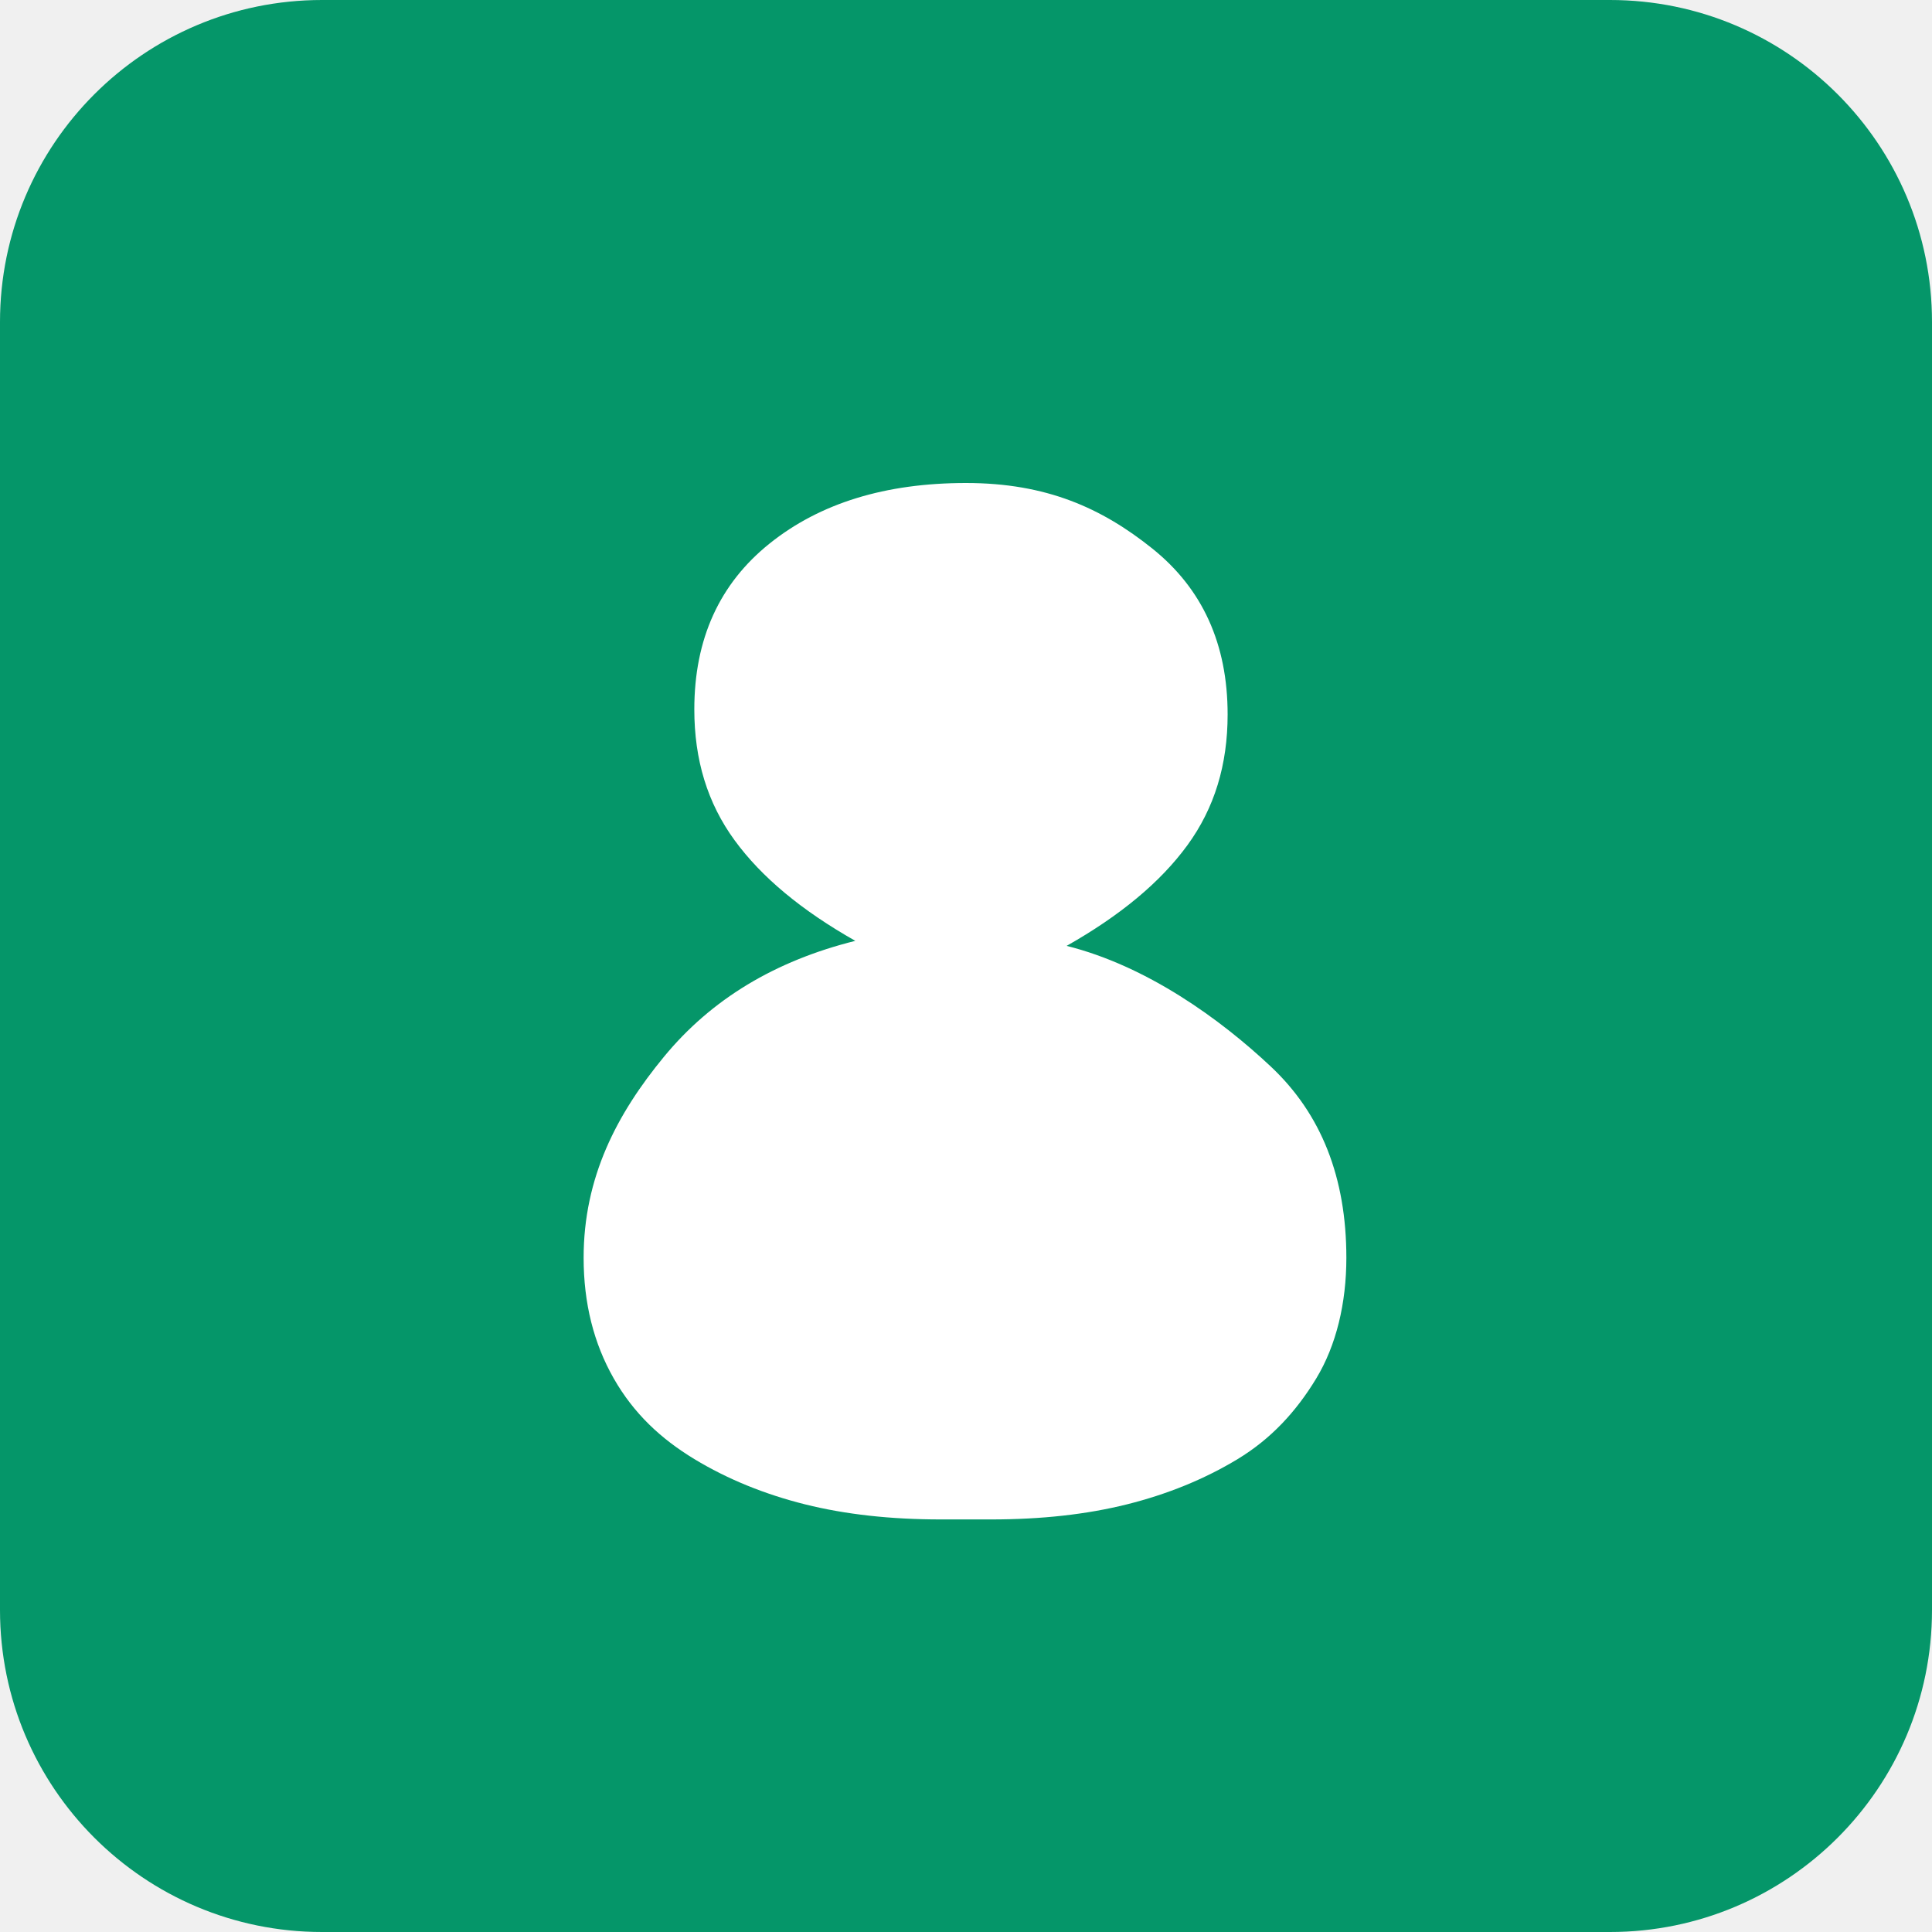
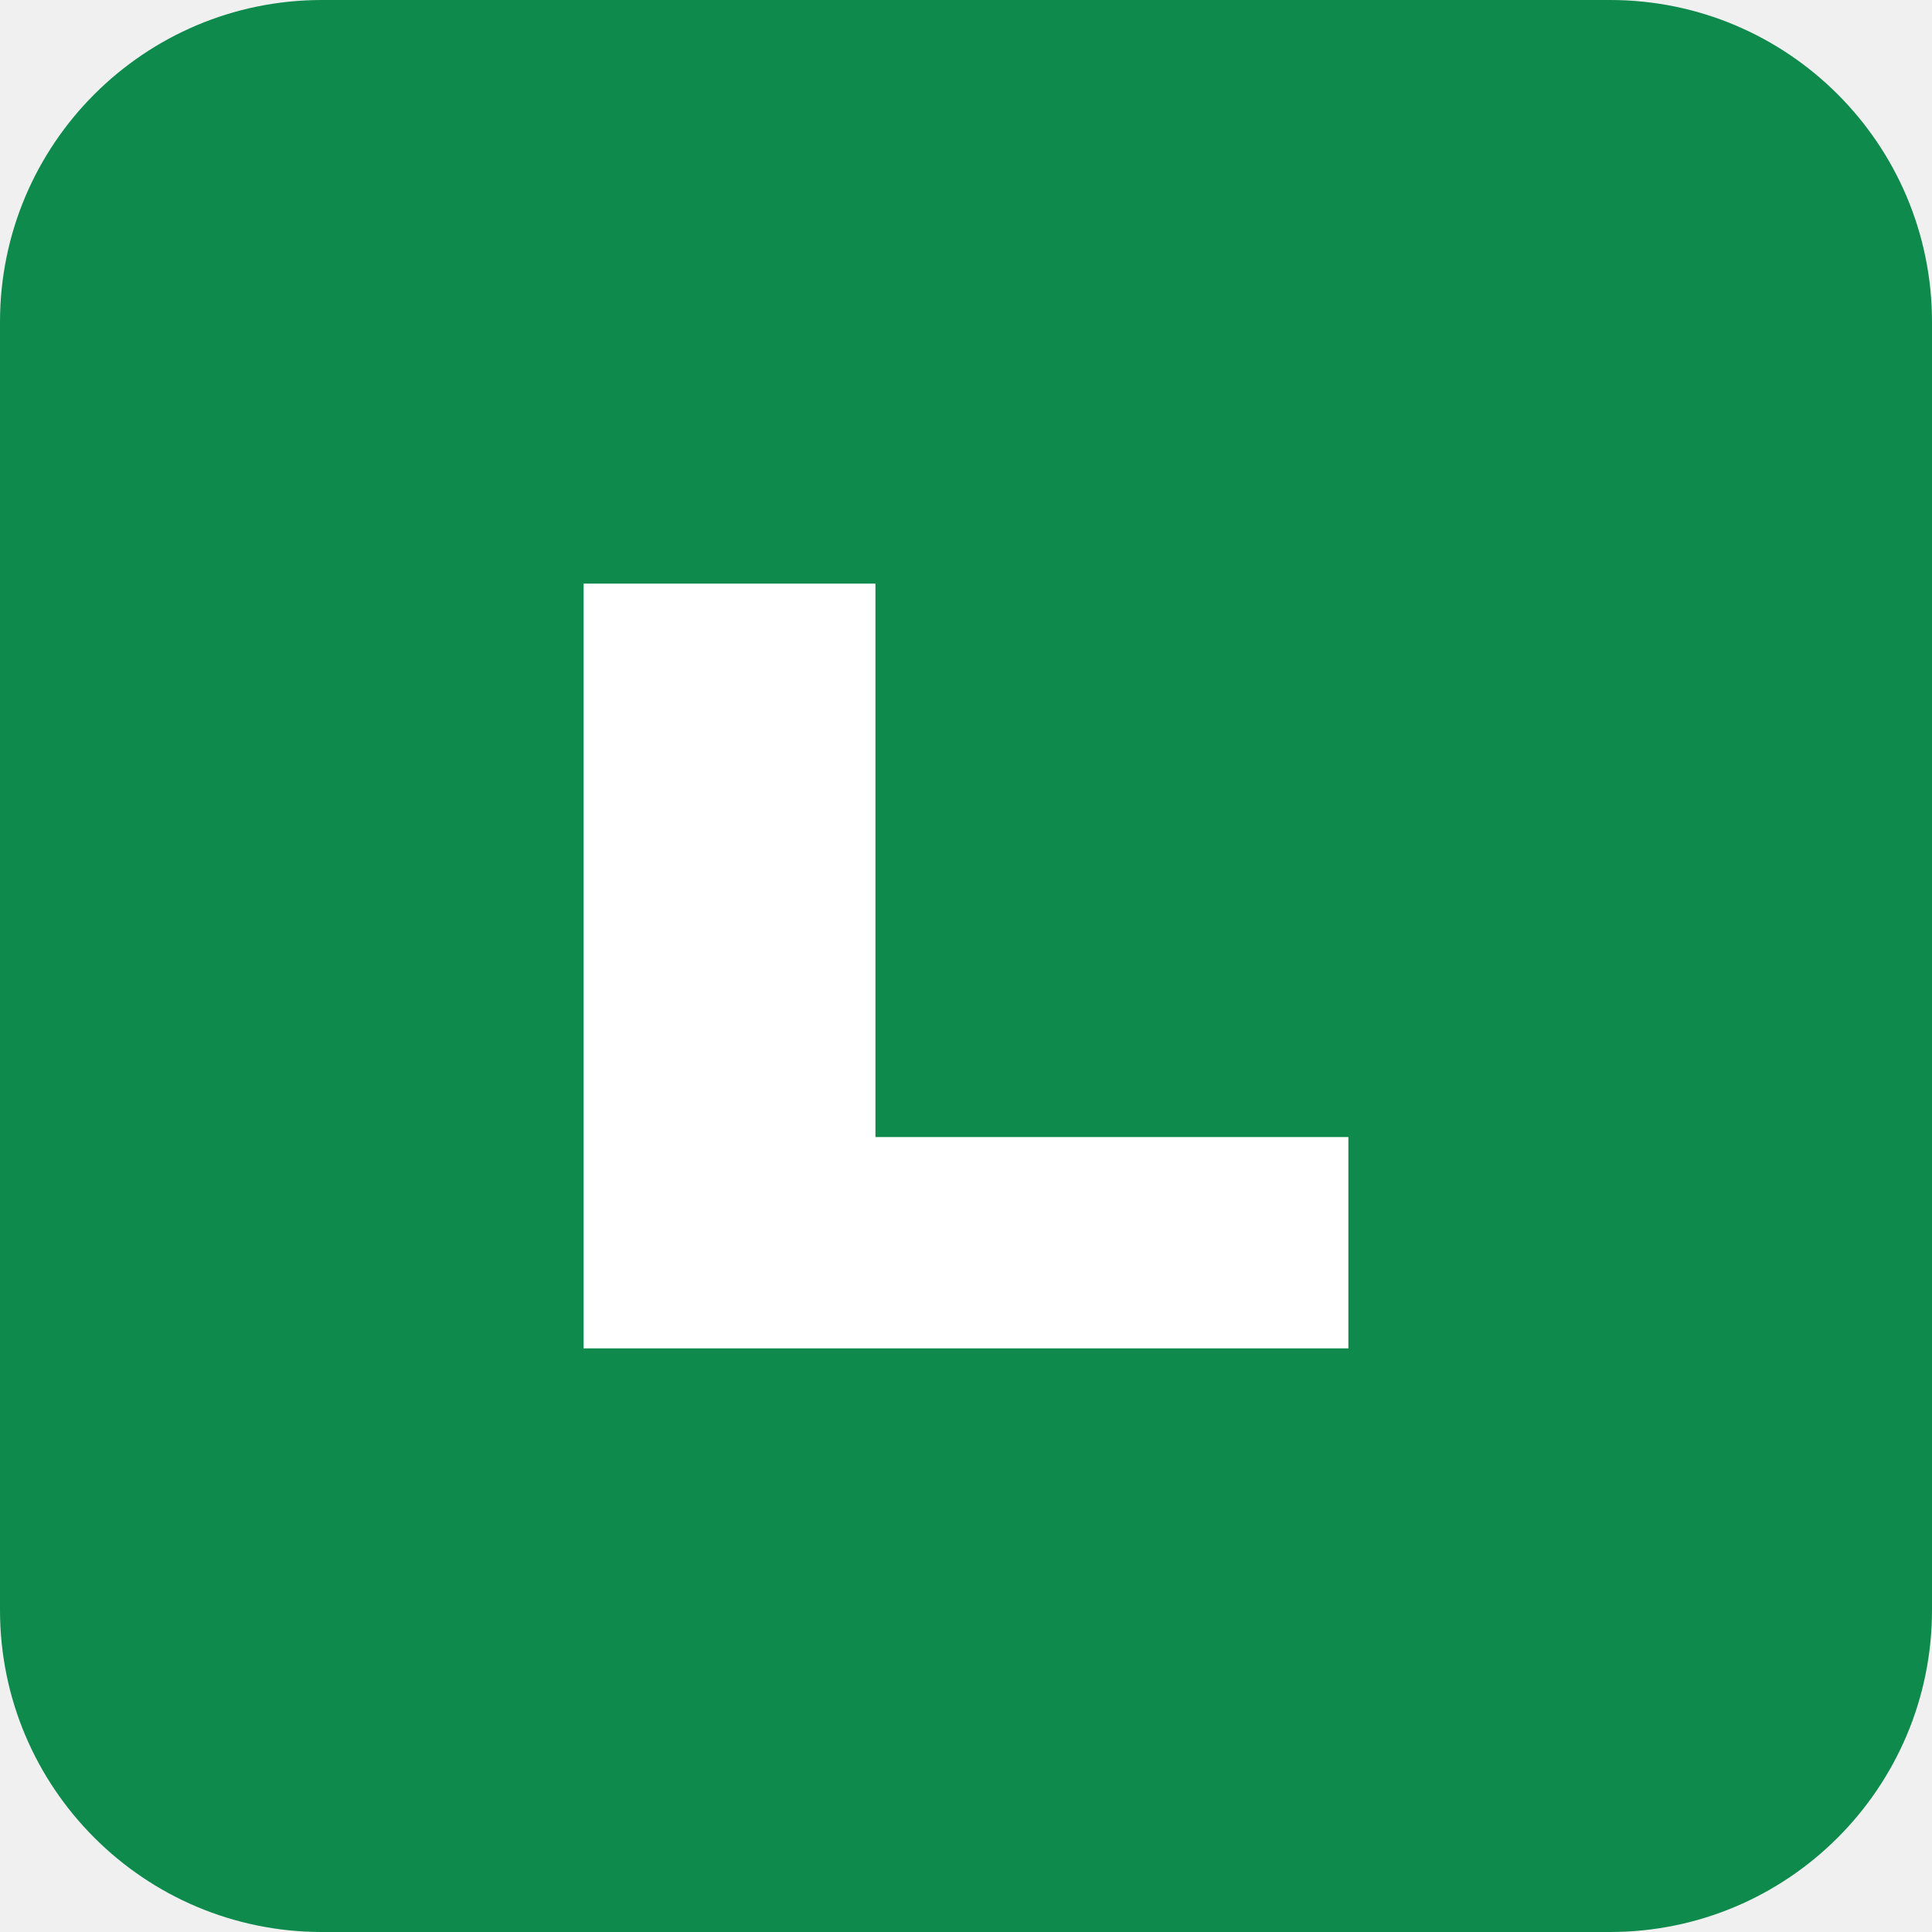
<svg xmlns="http://www.w3.org/2000/svg" width="192" height="192" viewBox="0 0 192 192">
-   <rect width="192" height="192" rx="32" fill="#059669" />
-   <path d="M96 48c-8 0-14.5 2-19.5 6s-7.5 9.5-7.5 16.5c0 5 1.3 9.3 4 13s6.7 7 12 10c-8 2-14.3 5.8-19 11.5S58 117 58 125c0 4.5 1 8.5 3 12s4.7 6 8 8 7 3.5 11 4.5 8.5 1.5 13.5 1.5h5c5 0 9.5-.5 13.5-1.5s7.7-2.5 11-4.5 5.8-4.7 7.8-8 3-7.5 3-12c0-8-2.5-14.3-7.5-19S114 96 106 94c5.3-3 9.3-6.3 12-10s4-8 4-13c0-7-2.5-12.5-7.5-16.5S104 48 96 48z" fill="white" />
+   <rect width="192" height="192" rx="32" fill="#0e8a4d" />
+   <polygon points="58,58 87,58 87,113 134,113 134,134 58,134" fill="white" />
</svg>
